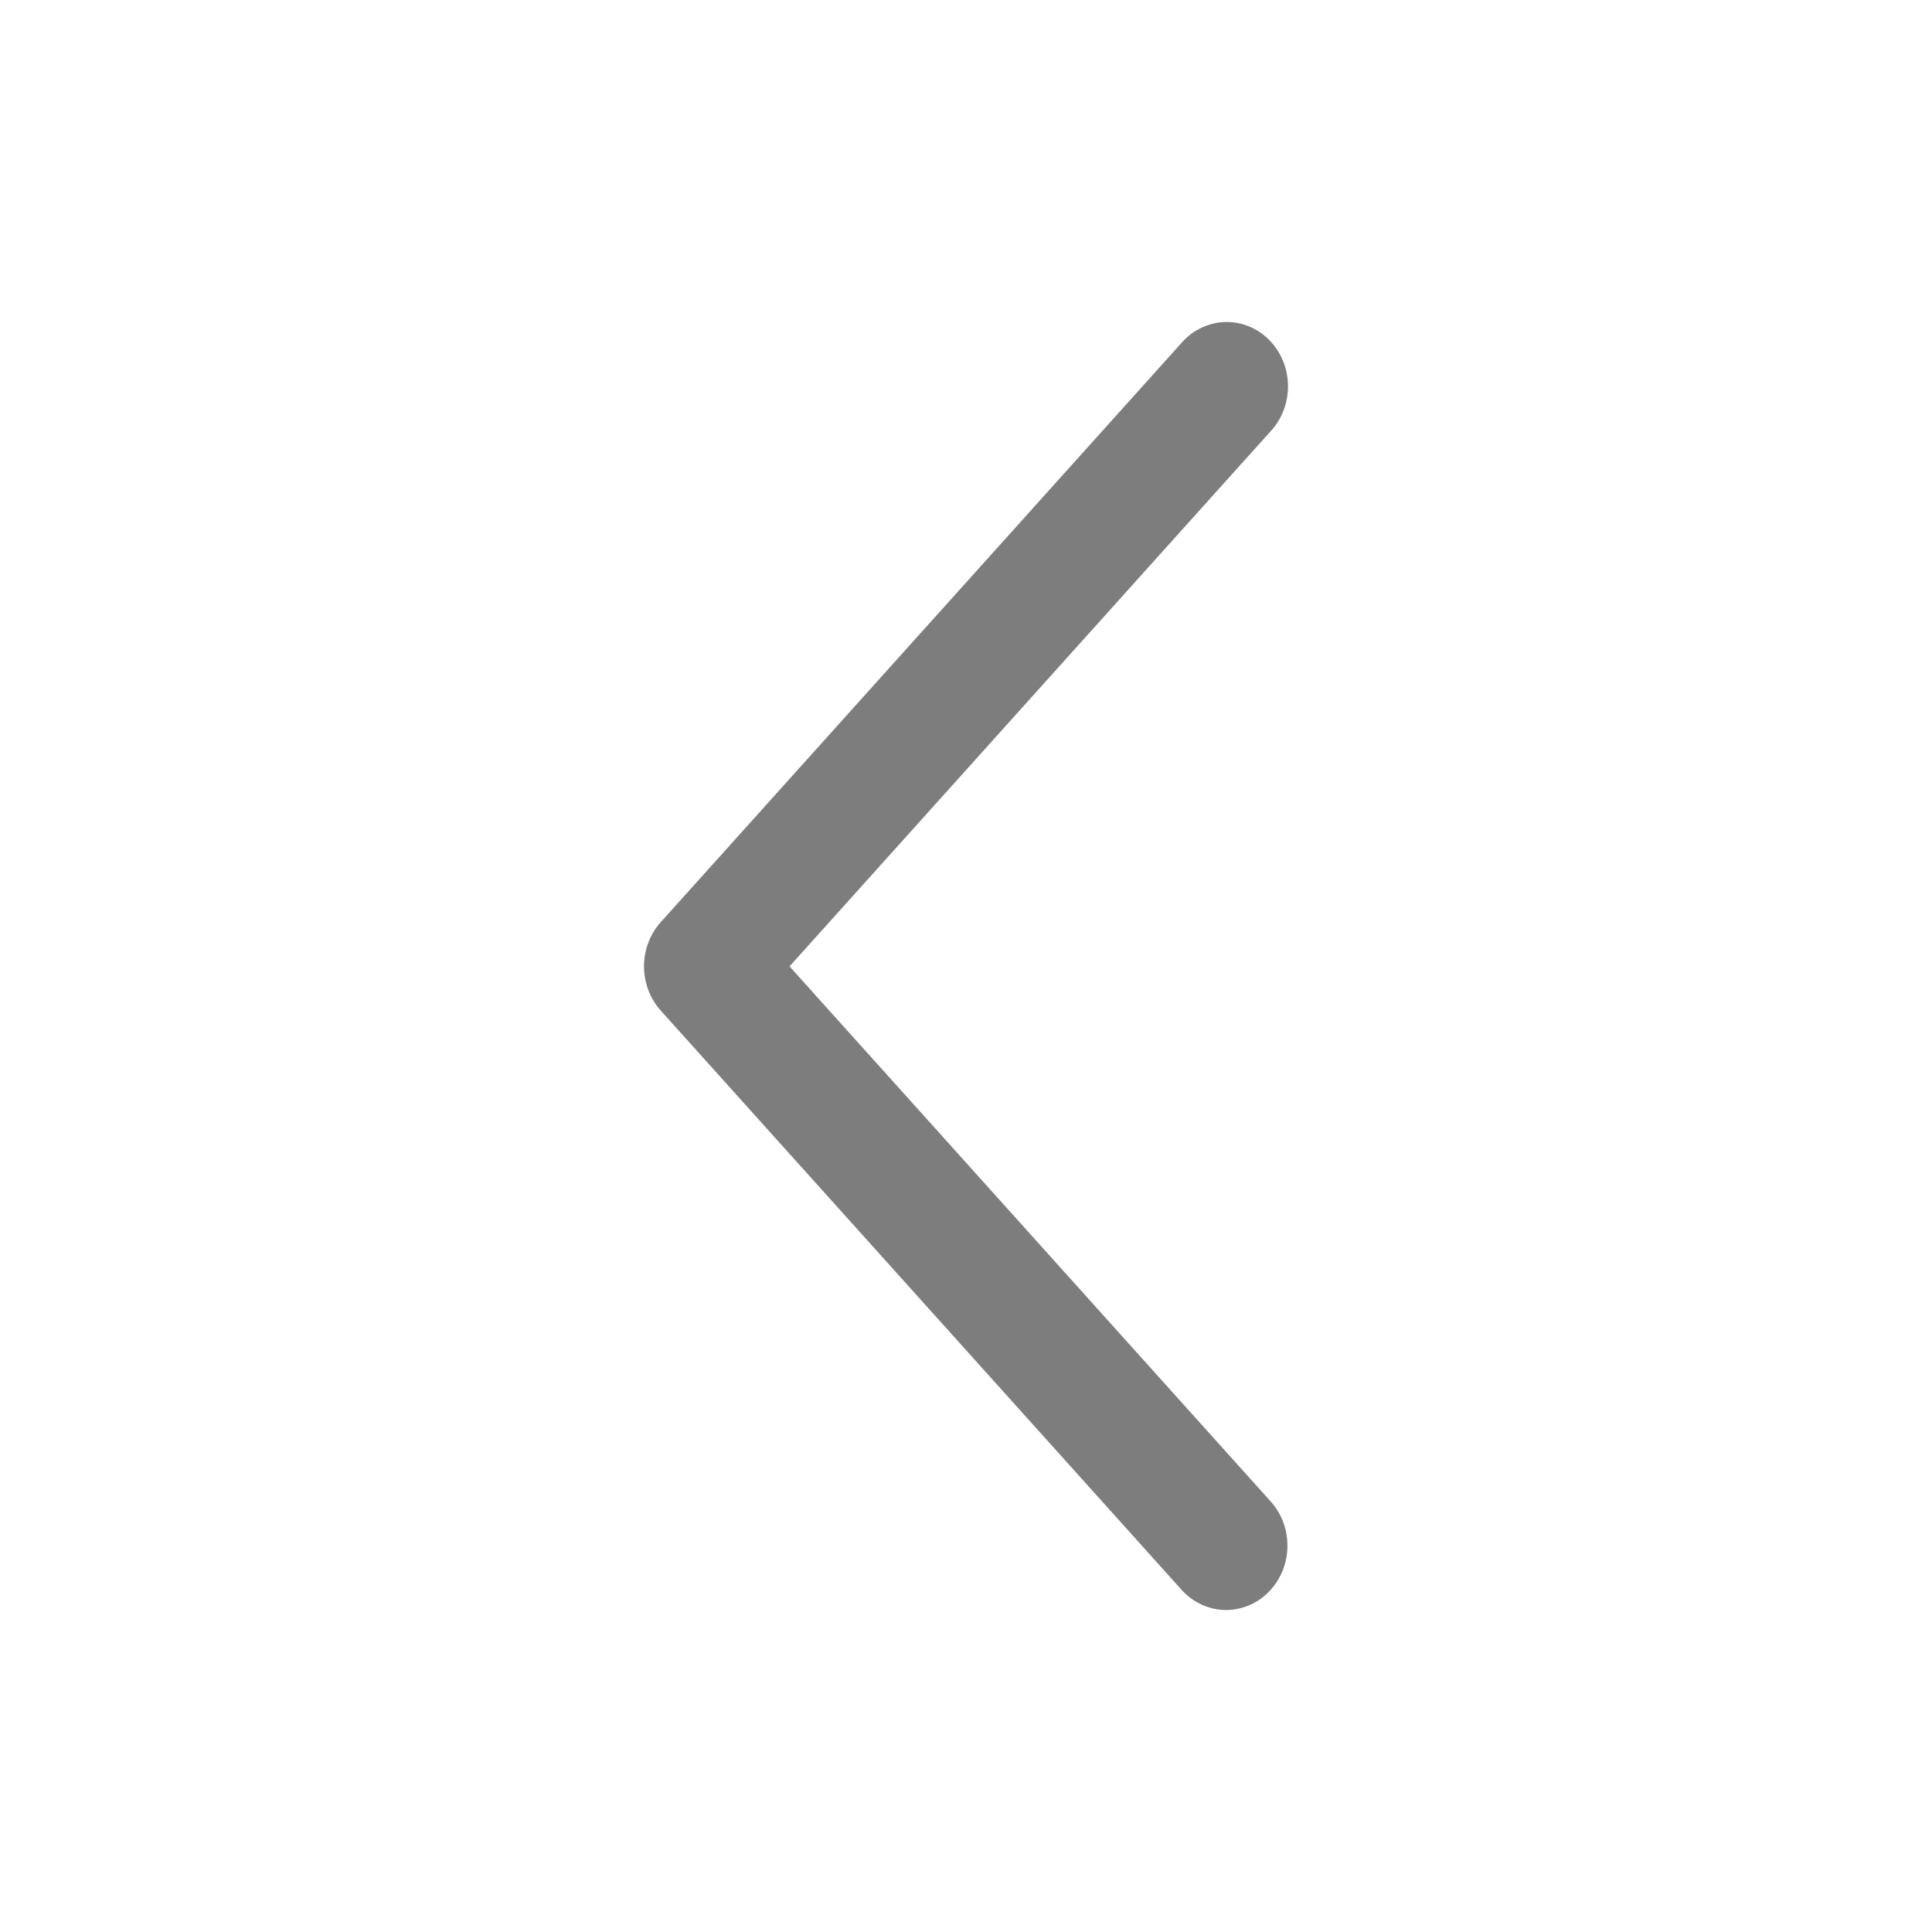
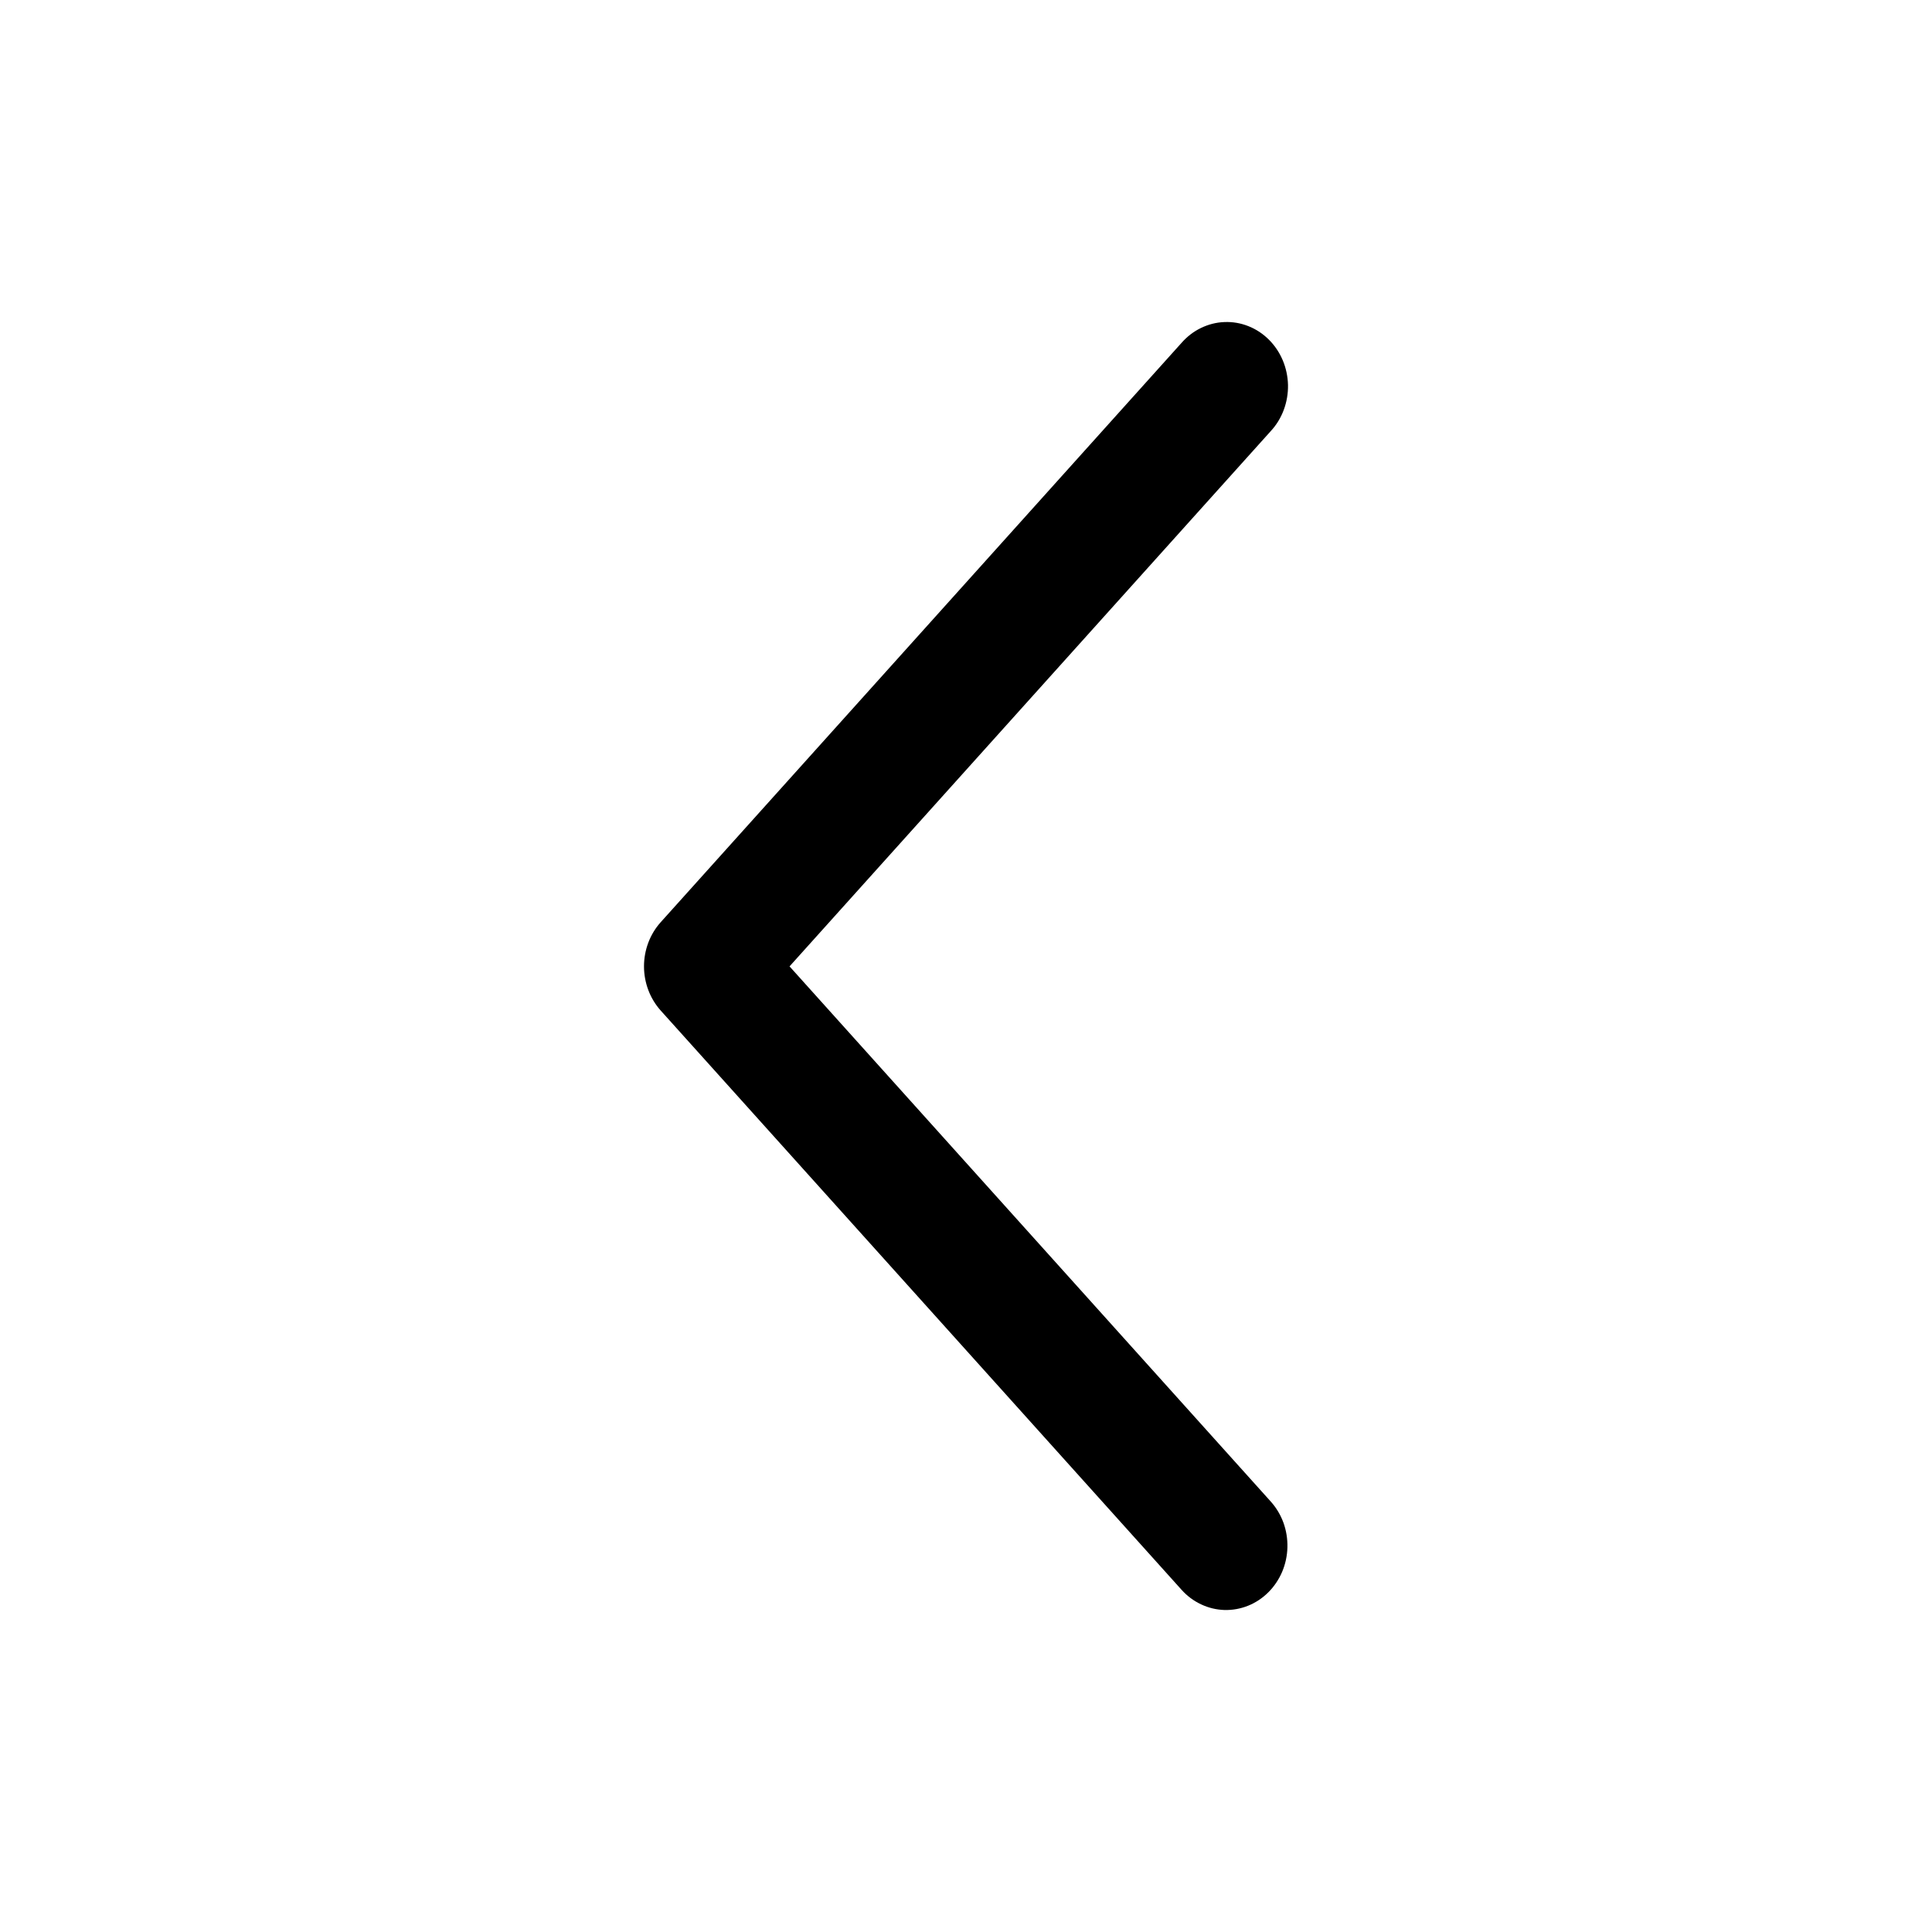
<svg xmlns="http://www.w3.org/2000/svg" width="36" height="36" viewBox="0 0 36 36" fill="none">
-   <path d="M23.677 27.977C23.78 28.091 23.861 28.226 23.915 28.373C23.968 28.52 23.993 28.677 23.989 28.834C23.985 28.992 23.951 29.147 23.89 29.291C23.828 29.434 23.741 29.564 23.632 29.672C23.523 29.78 23.395 29.865 23.255 29.921C23.114 29.977 22.965 30.004 22.815 30C22.665 29.995 22.518 29.96 22.381 29.895C22.244 29.831 22.12 29.739 22.017 29.624L12.312 18.831C12.112 18.608 12 18.313 12 18.007C12 17.7 12.112 17.405 12.312 17.183L22.017 6.388C22.12 6.271 22.243 6.176 22.381 6.11C22.518 6.044 22.666 6.006 22.818 6.001C22.969 5.995 23.12 6.021 23.261 6.077C23.403 6.133 23.532 6.218 23.642 6.327C23.752 6.436 23.84 6.567 23.902 6.713C23.963 6.858 23.996 7.014 24 7.173C24.003 7.332 23.976 7.49 23.921 7.638C23.866 7.786 23.783 7.921 23.677 8.035L14.712 18.007L23.677 27.977Z" fill="#7D7D7D" />
+   <path d="M23.677 27.977C23.78 28.091 23.861 28.226 23.915 28.373C23.968 28.52 23.993 28.677 23.989 28.834C23.985 28.992 23.951 29.147 23.89 29.291C23.828 29.434 23.741 29.564 23.632 29.672C23.523 29.78 23.395 29.865 23.255 29.921C23.114 29.977 22.965 30.004 22.815 30C22.665 29.995 22.518 29.96 22.381 29.895C22.244 29.831 22.12 29.739 22.017 29.624L12.312 18.831C12.112 18.608 12 18.313 12 18.007C12 17.7 12.112 17.405 12.312 17.183L22.017 6.388C22.12 6.271 22.243 6.176 22.381 6.11C22.518 6.044 22.666 6.006 22.818 6.001C22.969 5.995 23.12 6.021 23.261 6.077C23.403 6.133 23.532 6.218 23.642 6.327C23.752 6.436 23.84 6.567 23.902 6.713C23.963 6.858 23.996 7.014 24 7.173C24.003 7.332 23.976 7.49 23.921 7.638C23.866 7.786 23.783 7.921 23.677 8.035L14.712 18.007L23.677 27.977Z" fill="currentColor" />
</svg>
